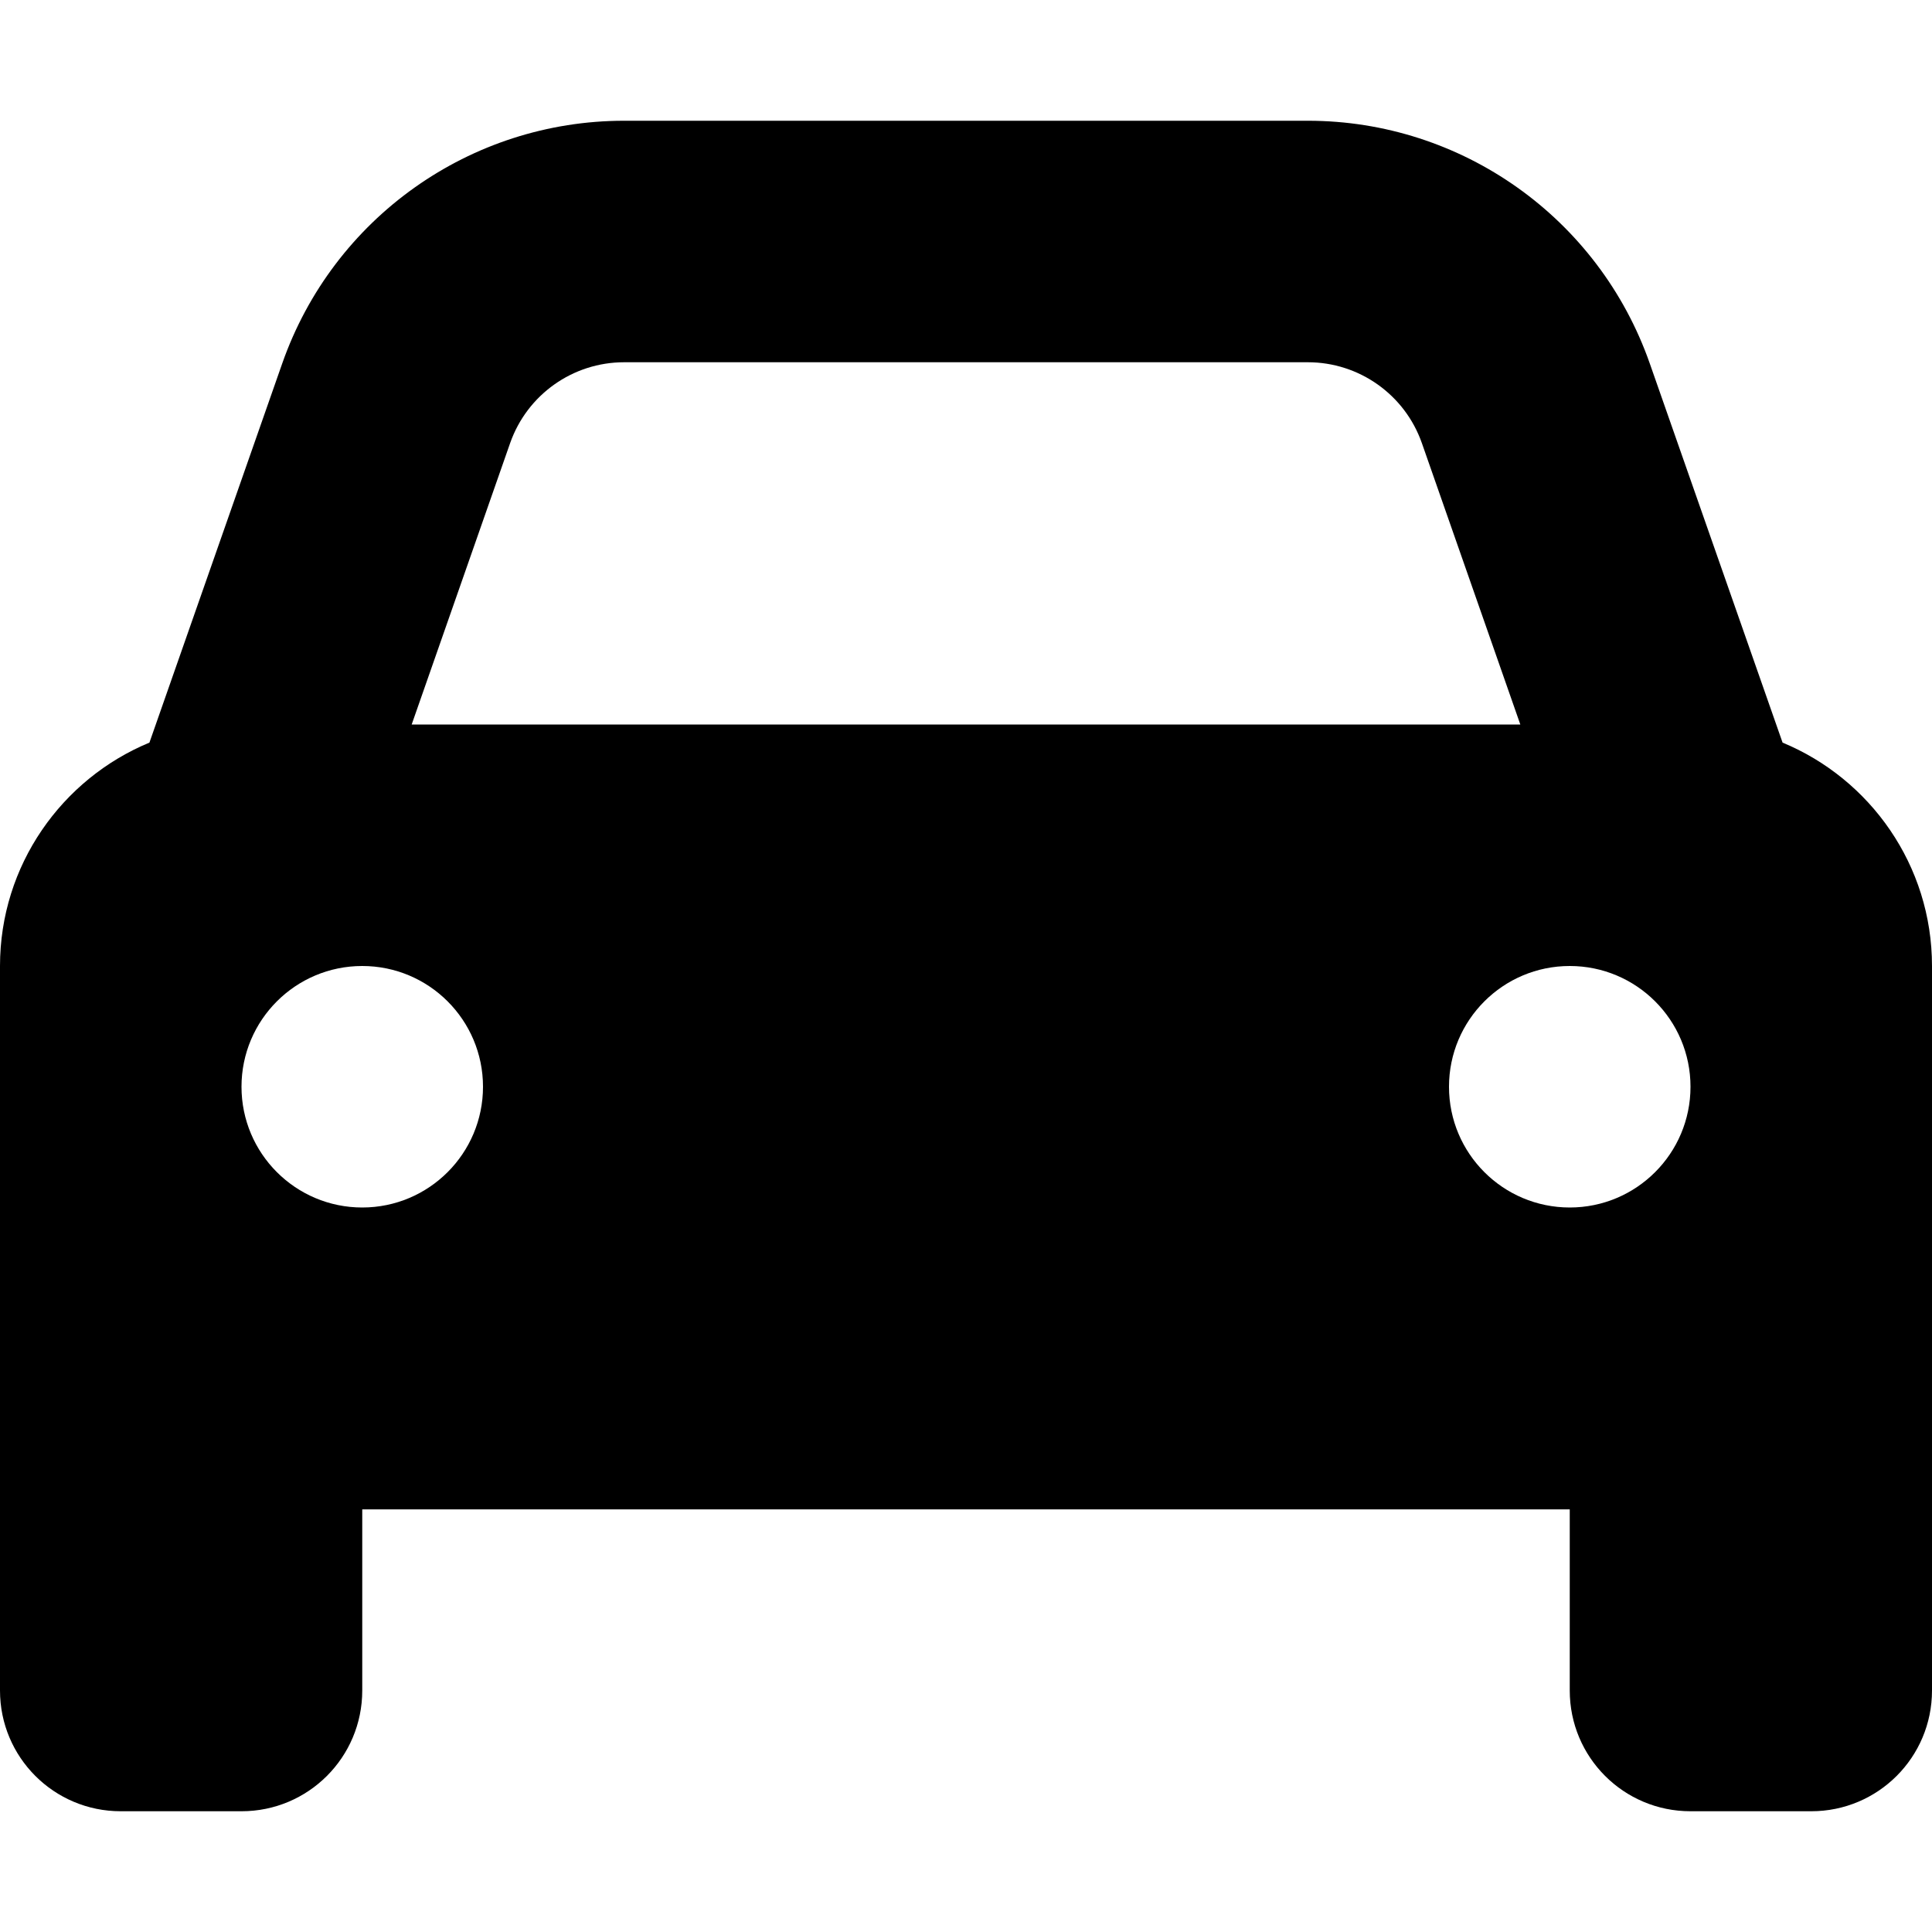
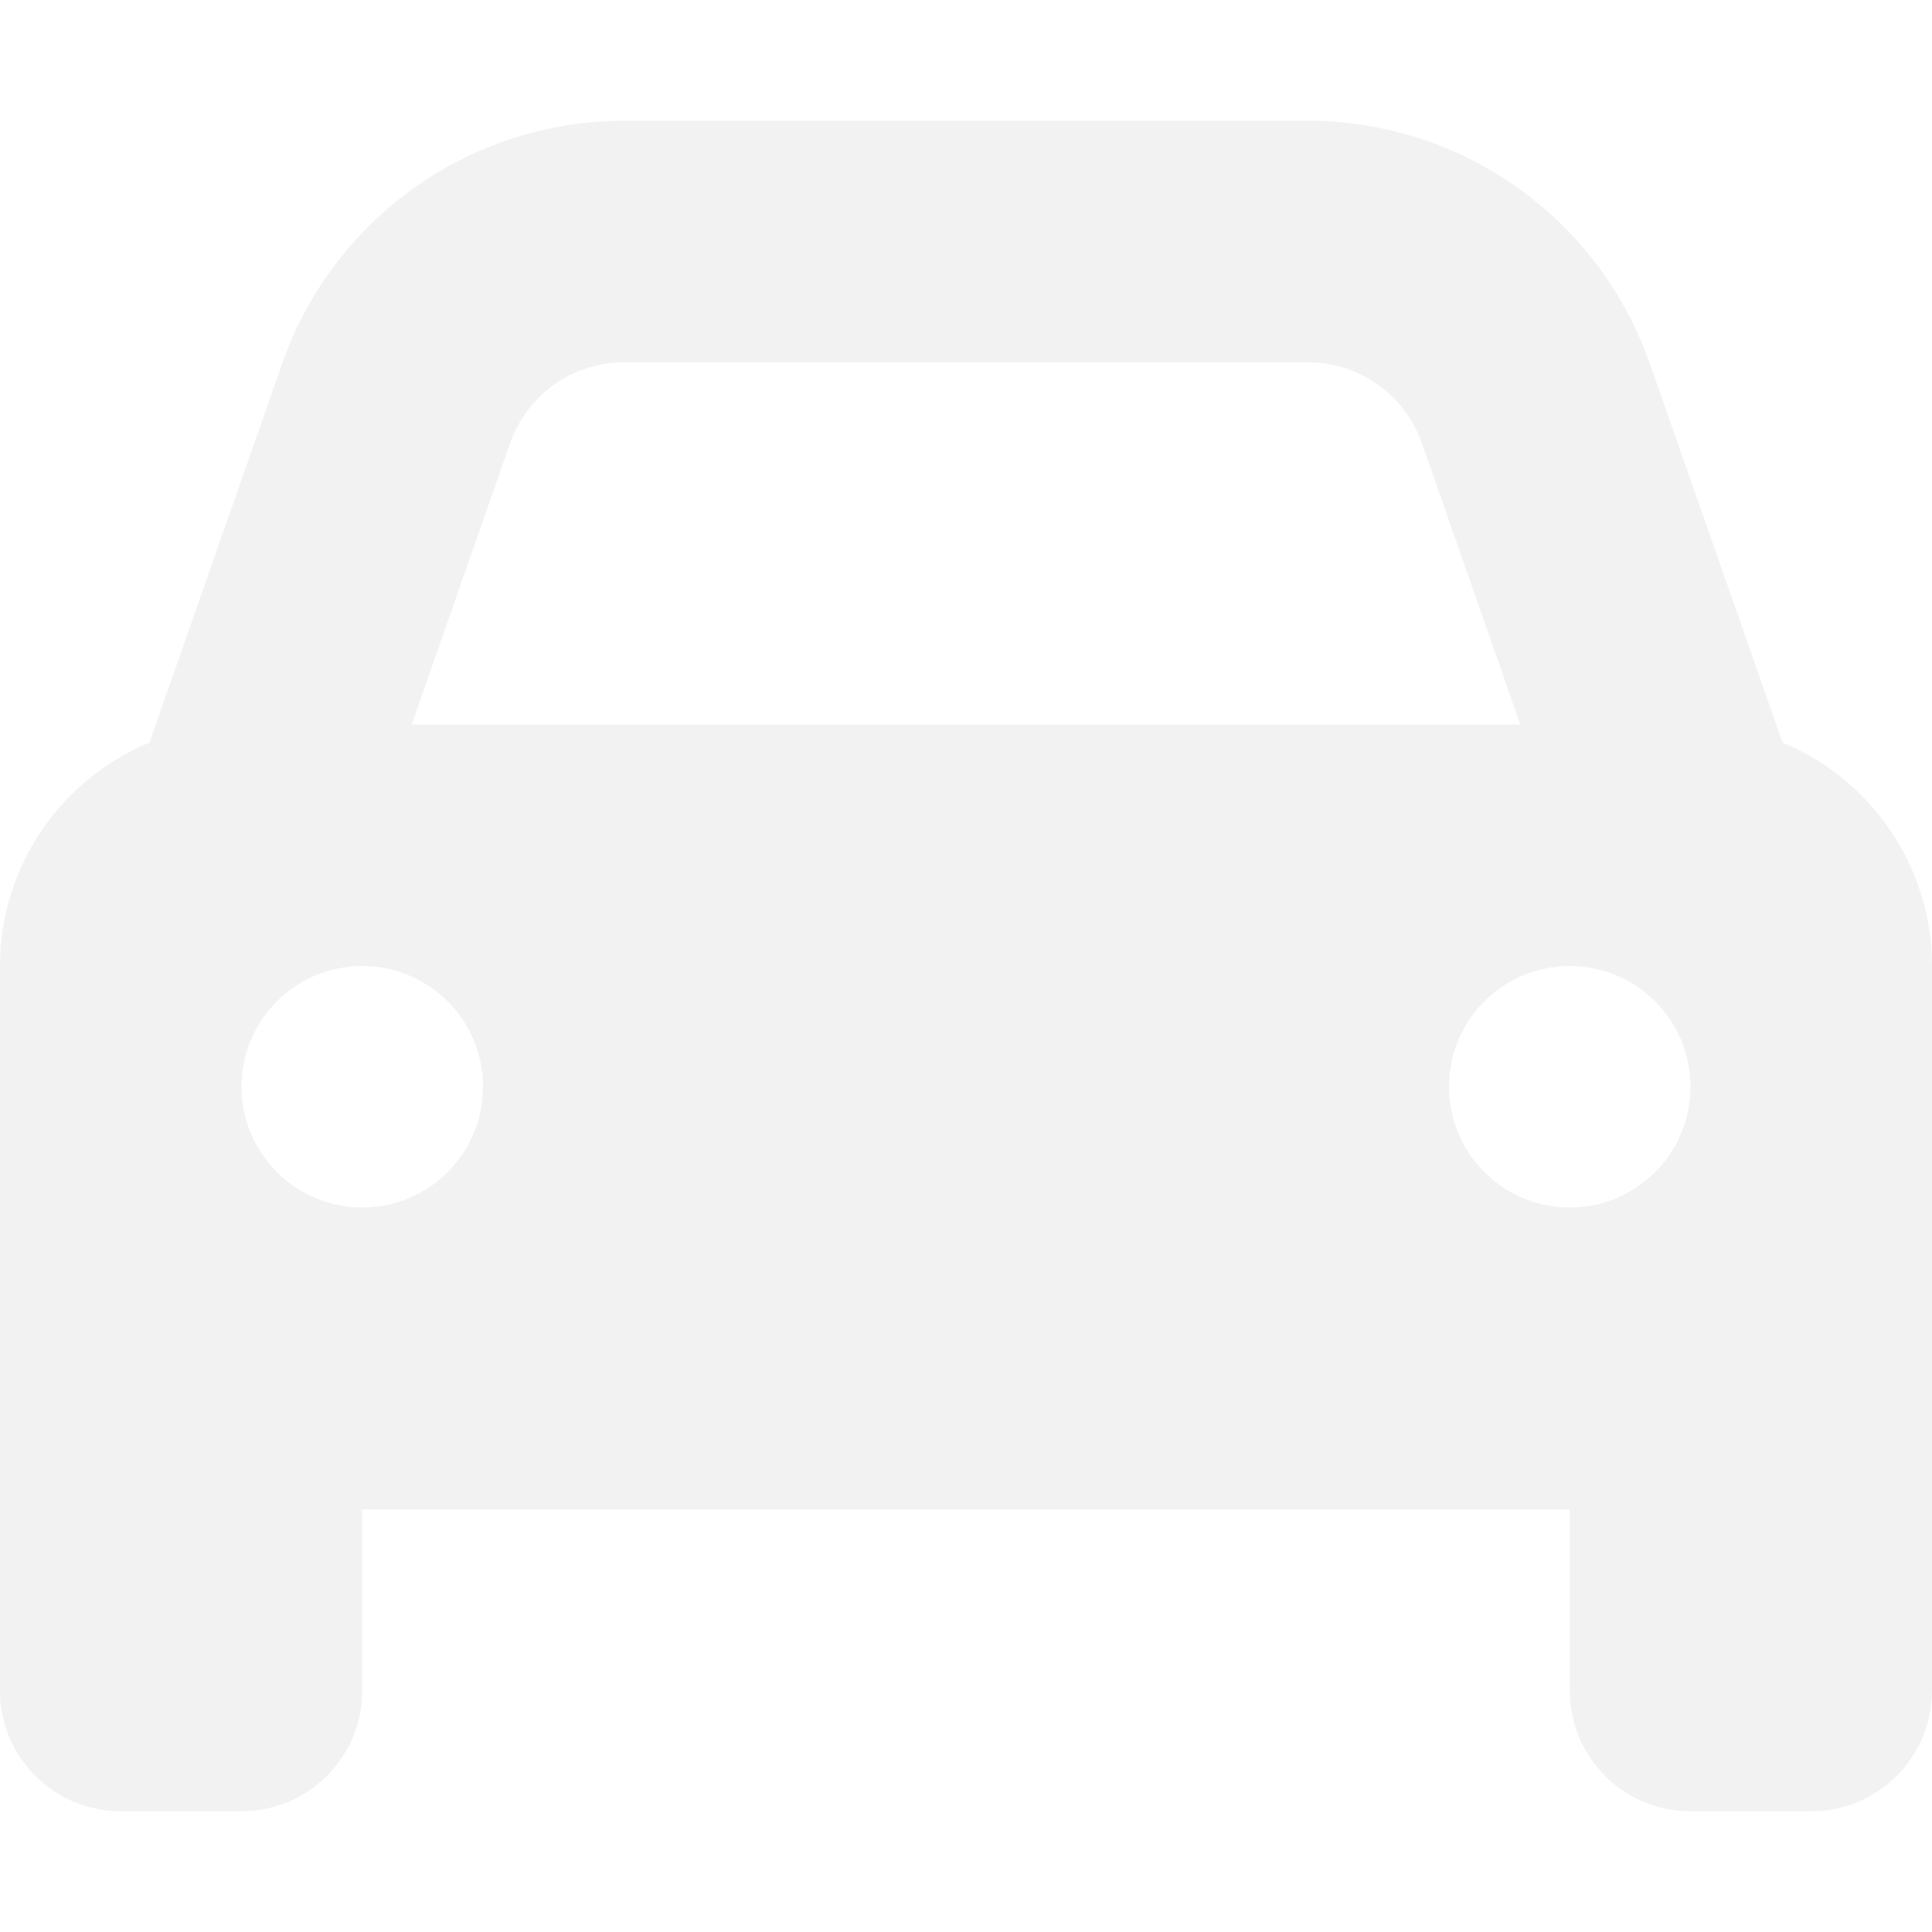
- <svg xmlns="http://www.w3.org/2000/svg" viewBox="0 0 512 512">
+ <svg xmlns="http://www.w3.org/2000/svg" fill="#f2f2f2" viewBox="0 0 512 512">
  <path d="M135.2 117.4L109.1 192H402.9l-26.1-74.6C372.3 104.6 360.2 96 346.6 96H165.4c-13.6 0-25.7 8.6-30.2 21.4zM39.6 196.8L74.8 96.3C88.3 57.8 124.6 32 165.4 32H346.6c40.8 0 77.1 25.8 90.6 64.3l35.2 100.5c23.2 9.6 39.6 32.5 39.6 59.2V400v48c0 17.7-14.3 32-32 32H448c-17.7 0-32-14.3-32-32V400H96v48c0 17.7-14.3 32-32 32H32c-17.7 0-32-14.3-32-32V400 256c0-26.7 16.4-49.6 39.6-59.2zM128 288a32 32 0 1 0 -64 0 32 32 0 1 0 64 0zm288 32a32 32 0 1 0 0-64 32 32 0 1 0 0 64z" />
</svg>
